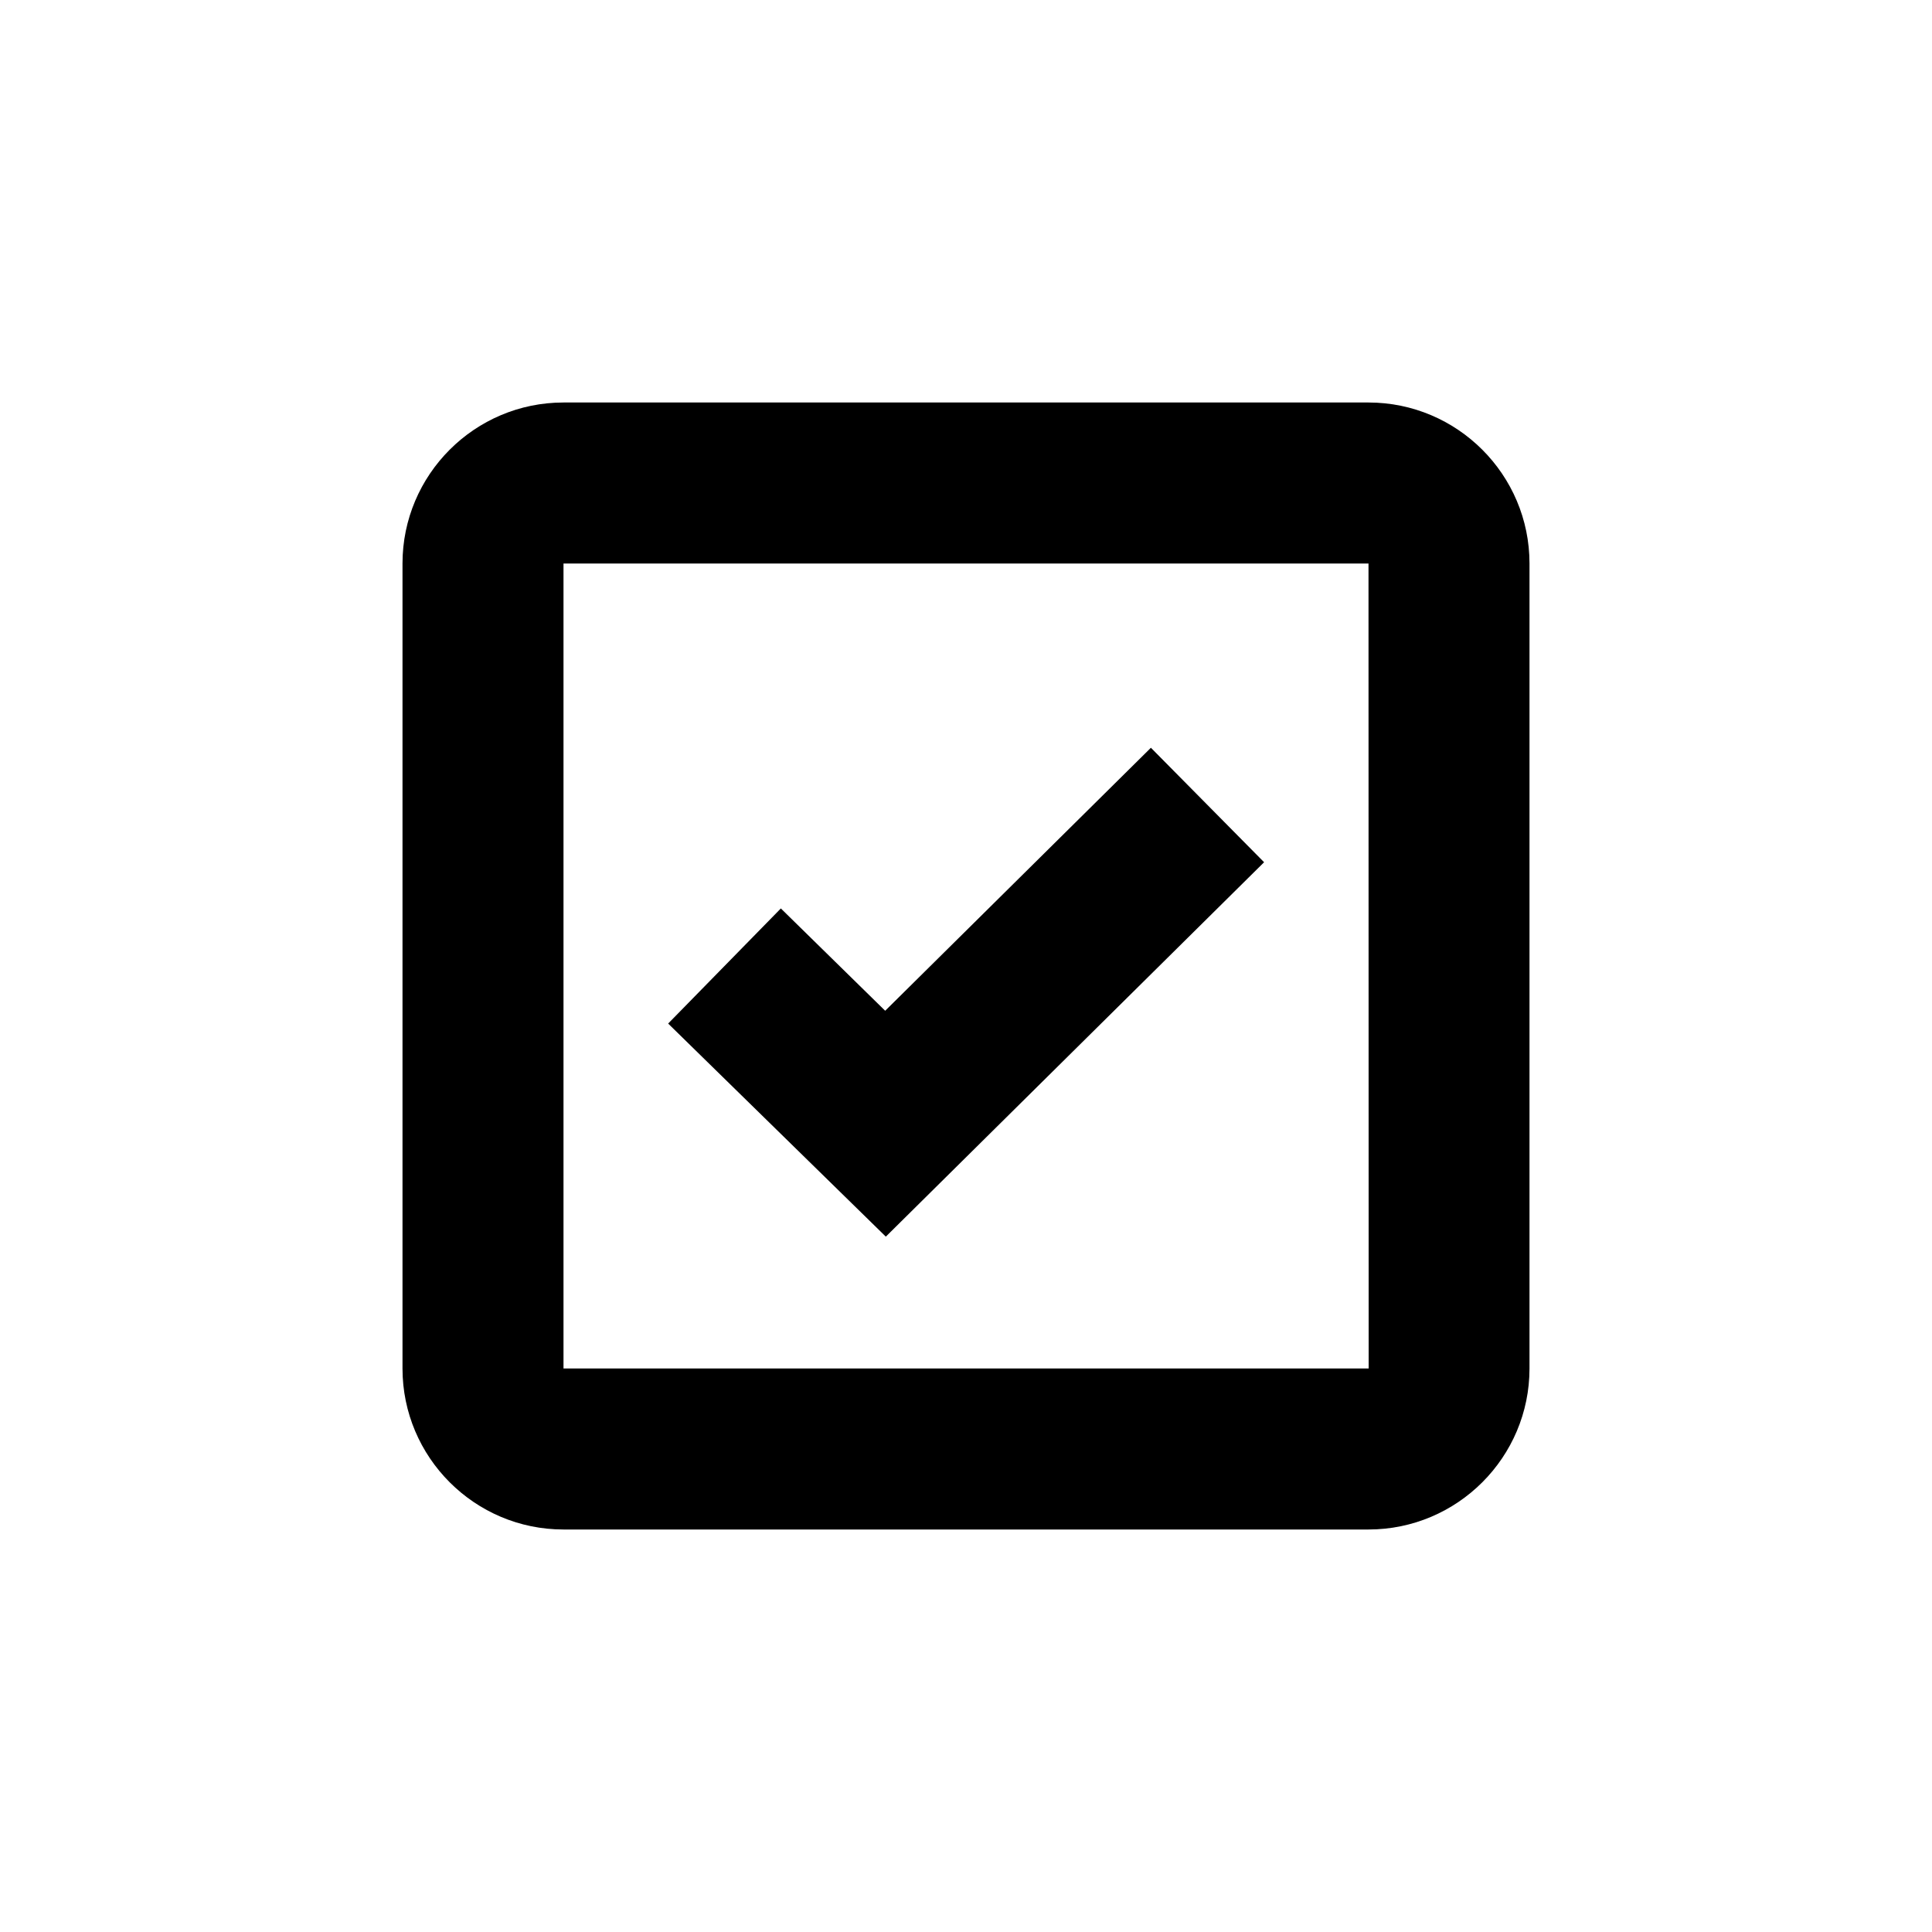
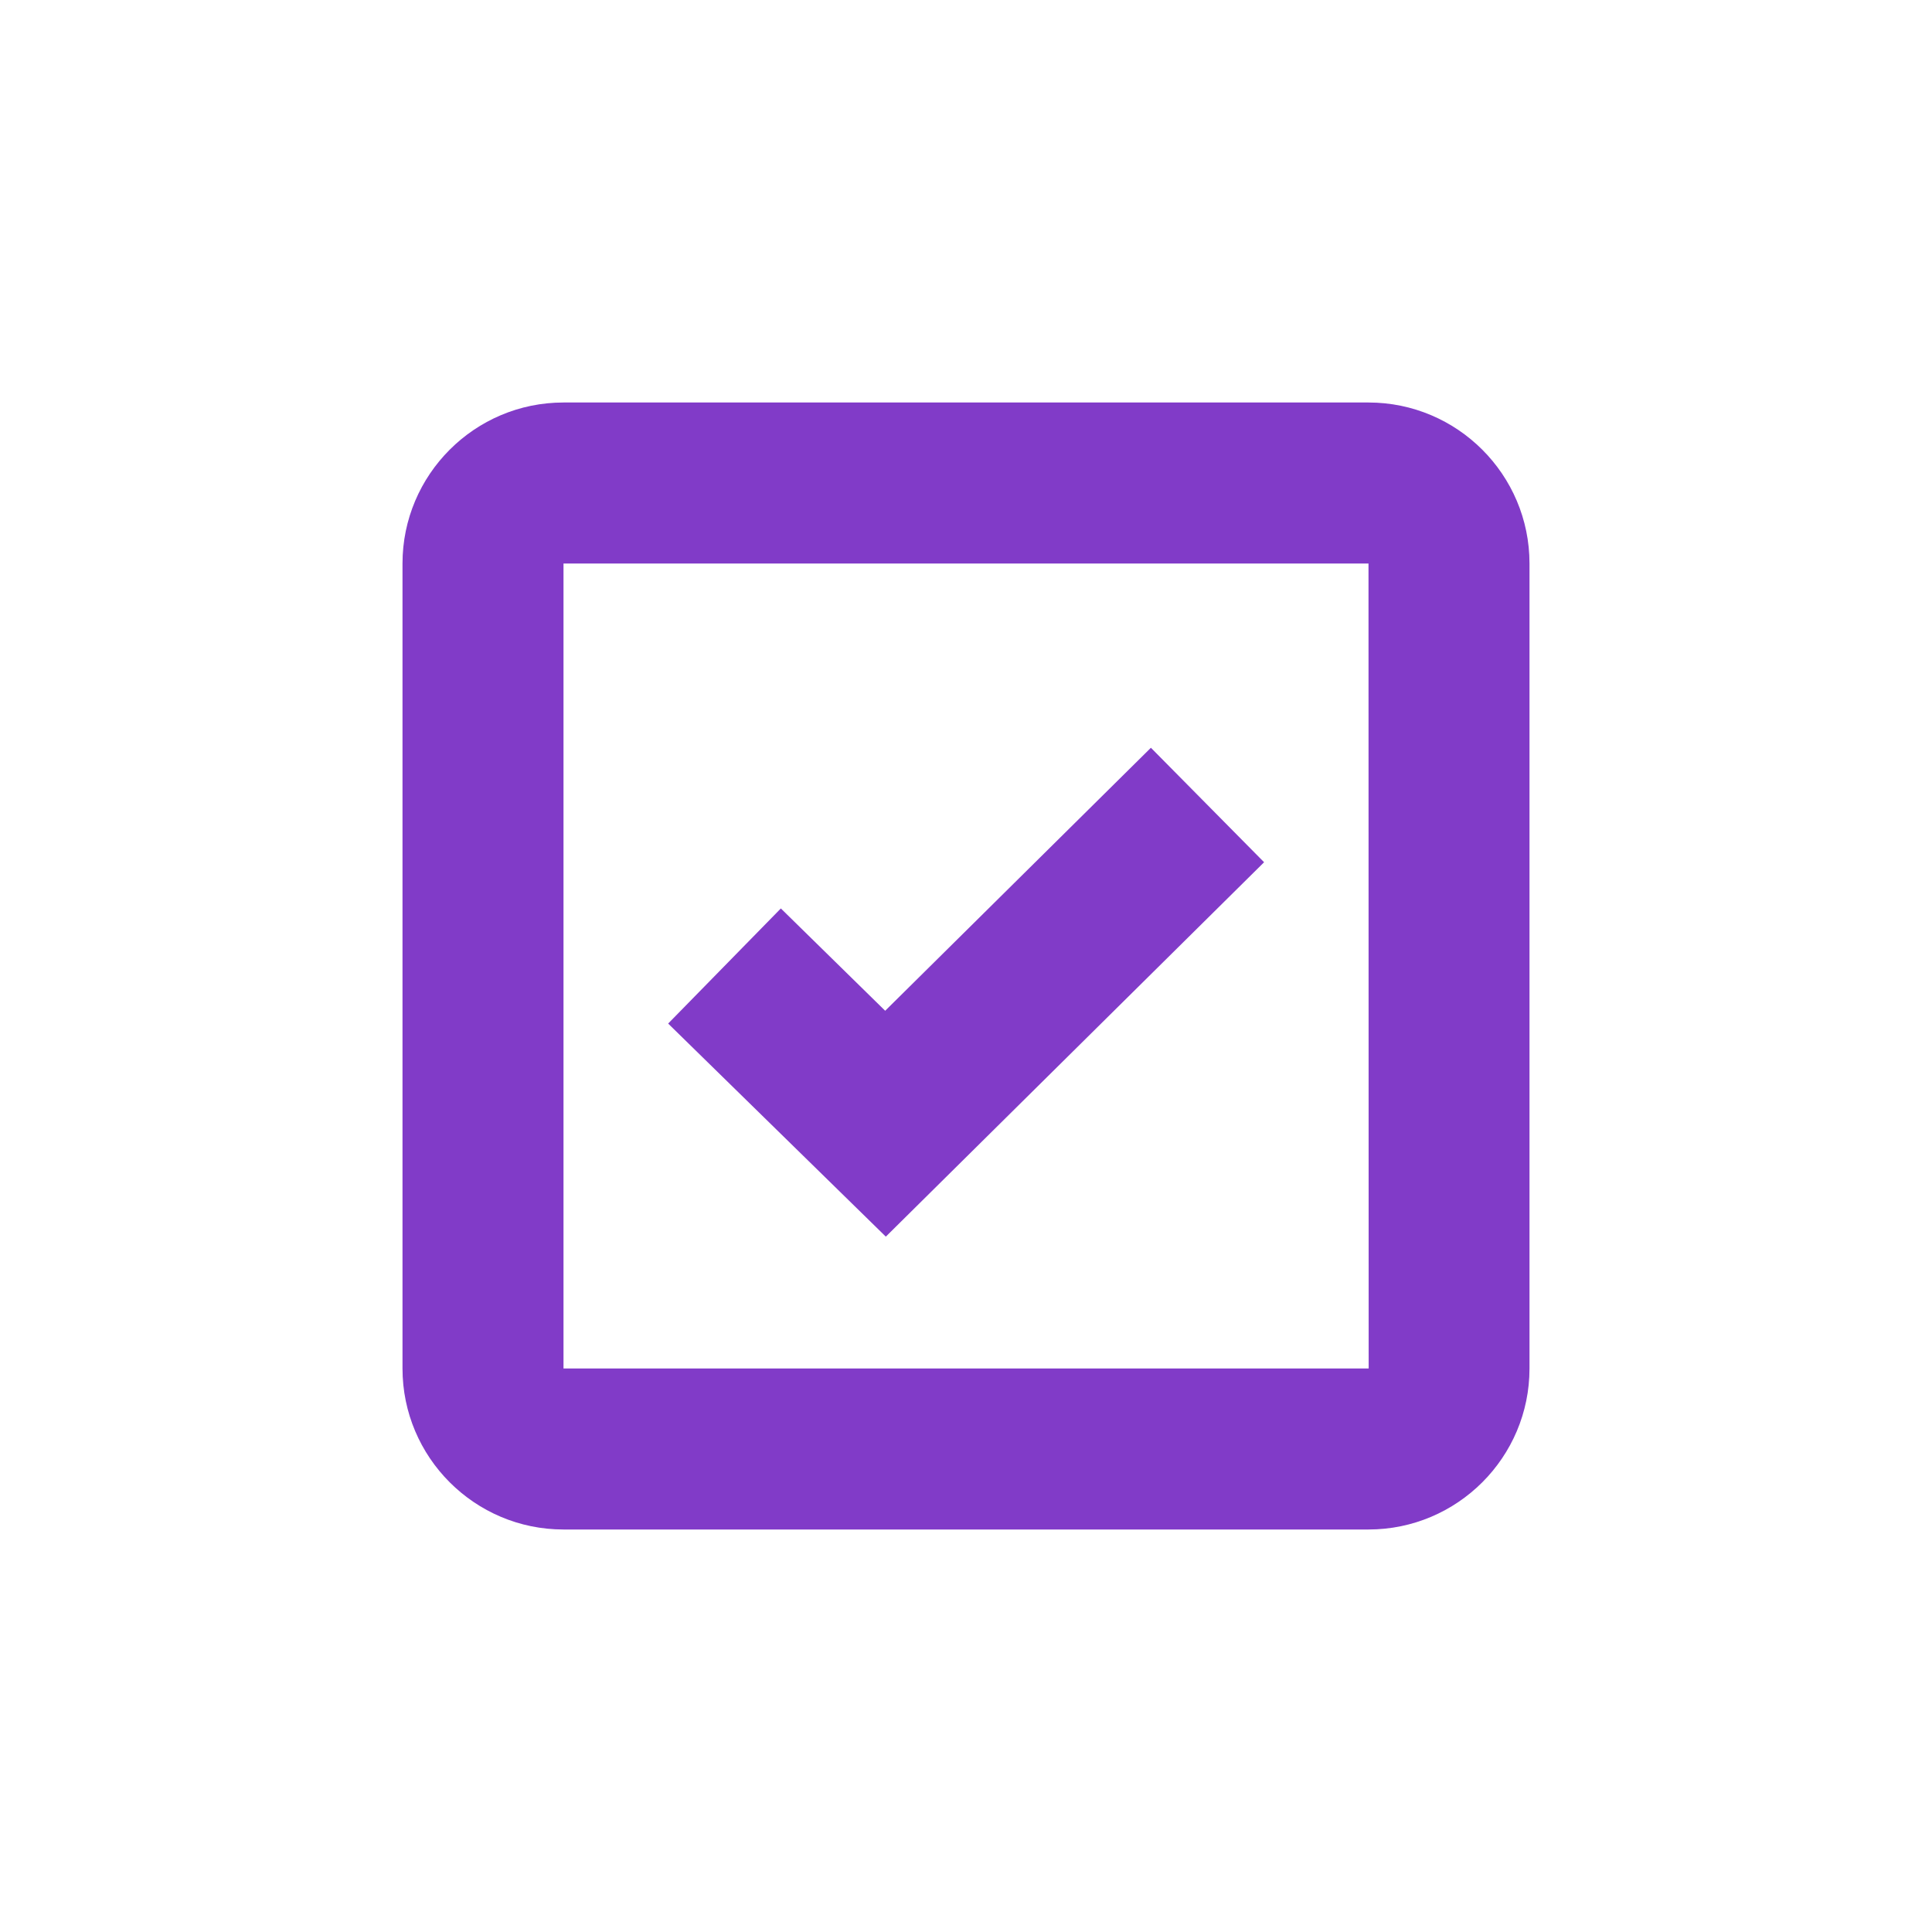
- <svg xmlns="http://www.w3.org/2000/svg" width="24" height="24" viewBox="0 0 24 24">
+ <svg xmlns="http://www.w3.org/2000/svg" width="24" height="24" viewBox="0 0 24 24" fill="#813BC8">
  <path d="M7 5c-1.103 0-2 .897-2 2v10c0 1.103.897 2 2 2h10c1.103 0 2-.897 2-2V7c0-1.103-.897-2-2-2H7zm0 12V7h10l.002 10H7z" />
  <path d="M10.996 12.556 9.7 11.285l-1.4 1.43 2.704 2.647 4.699-4.651-1.406-1.422z" />
</svg>
